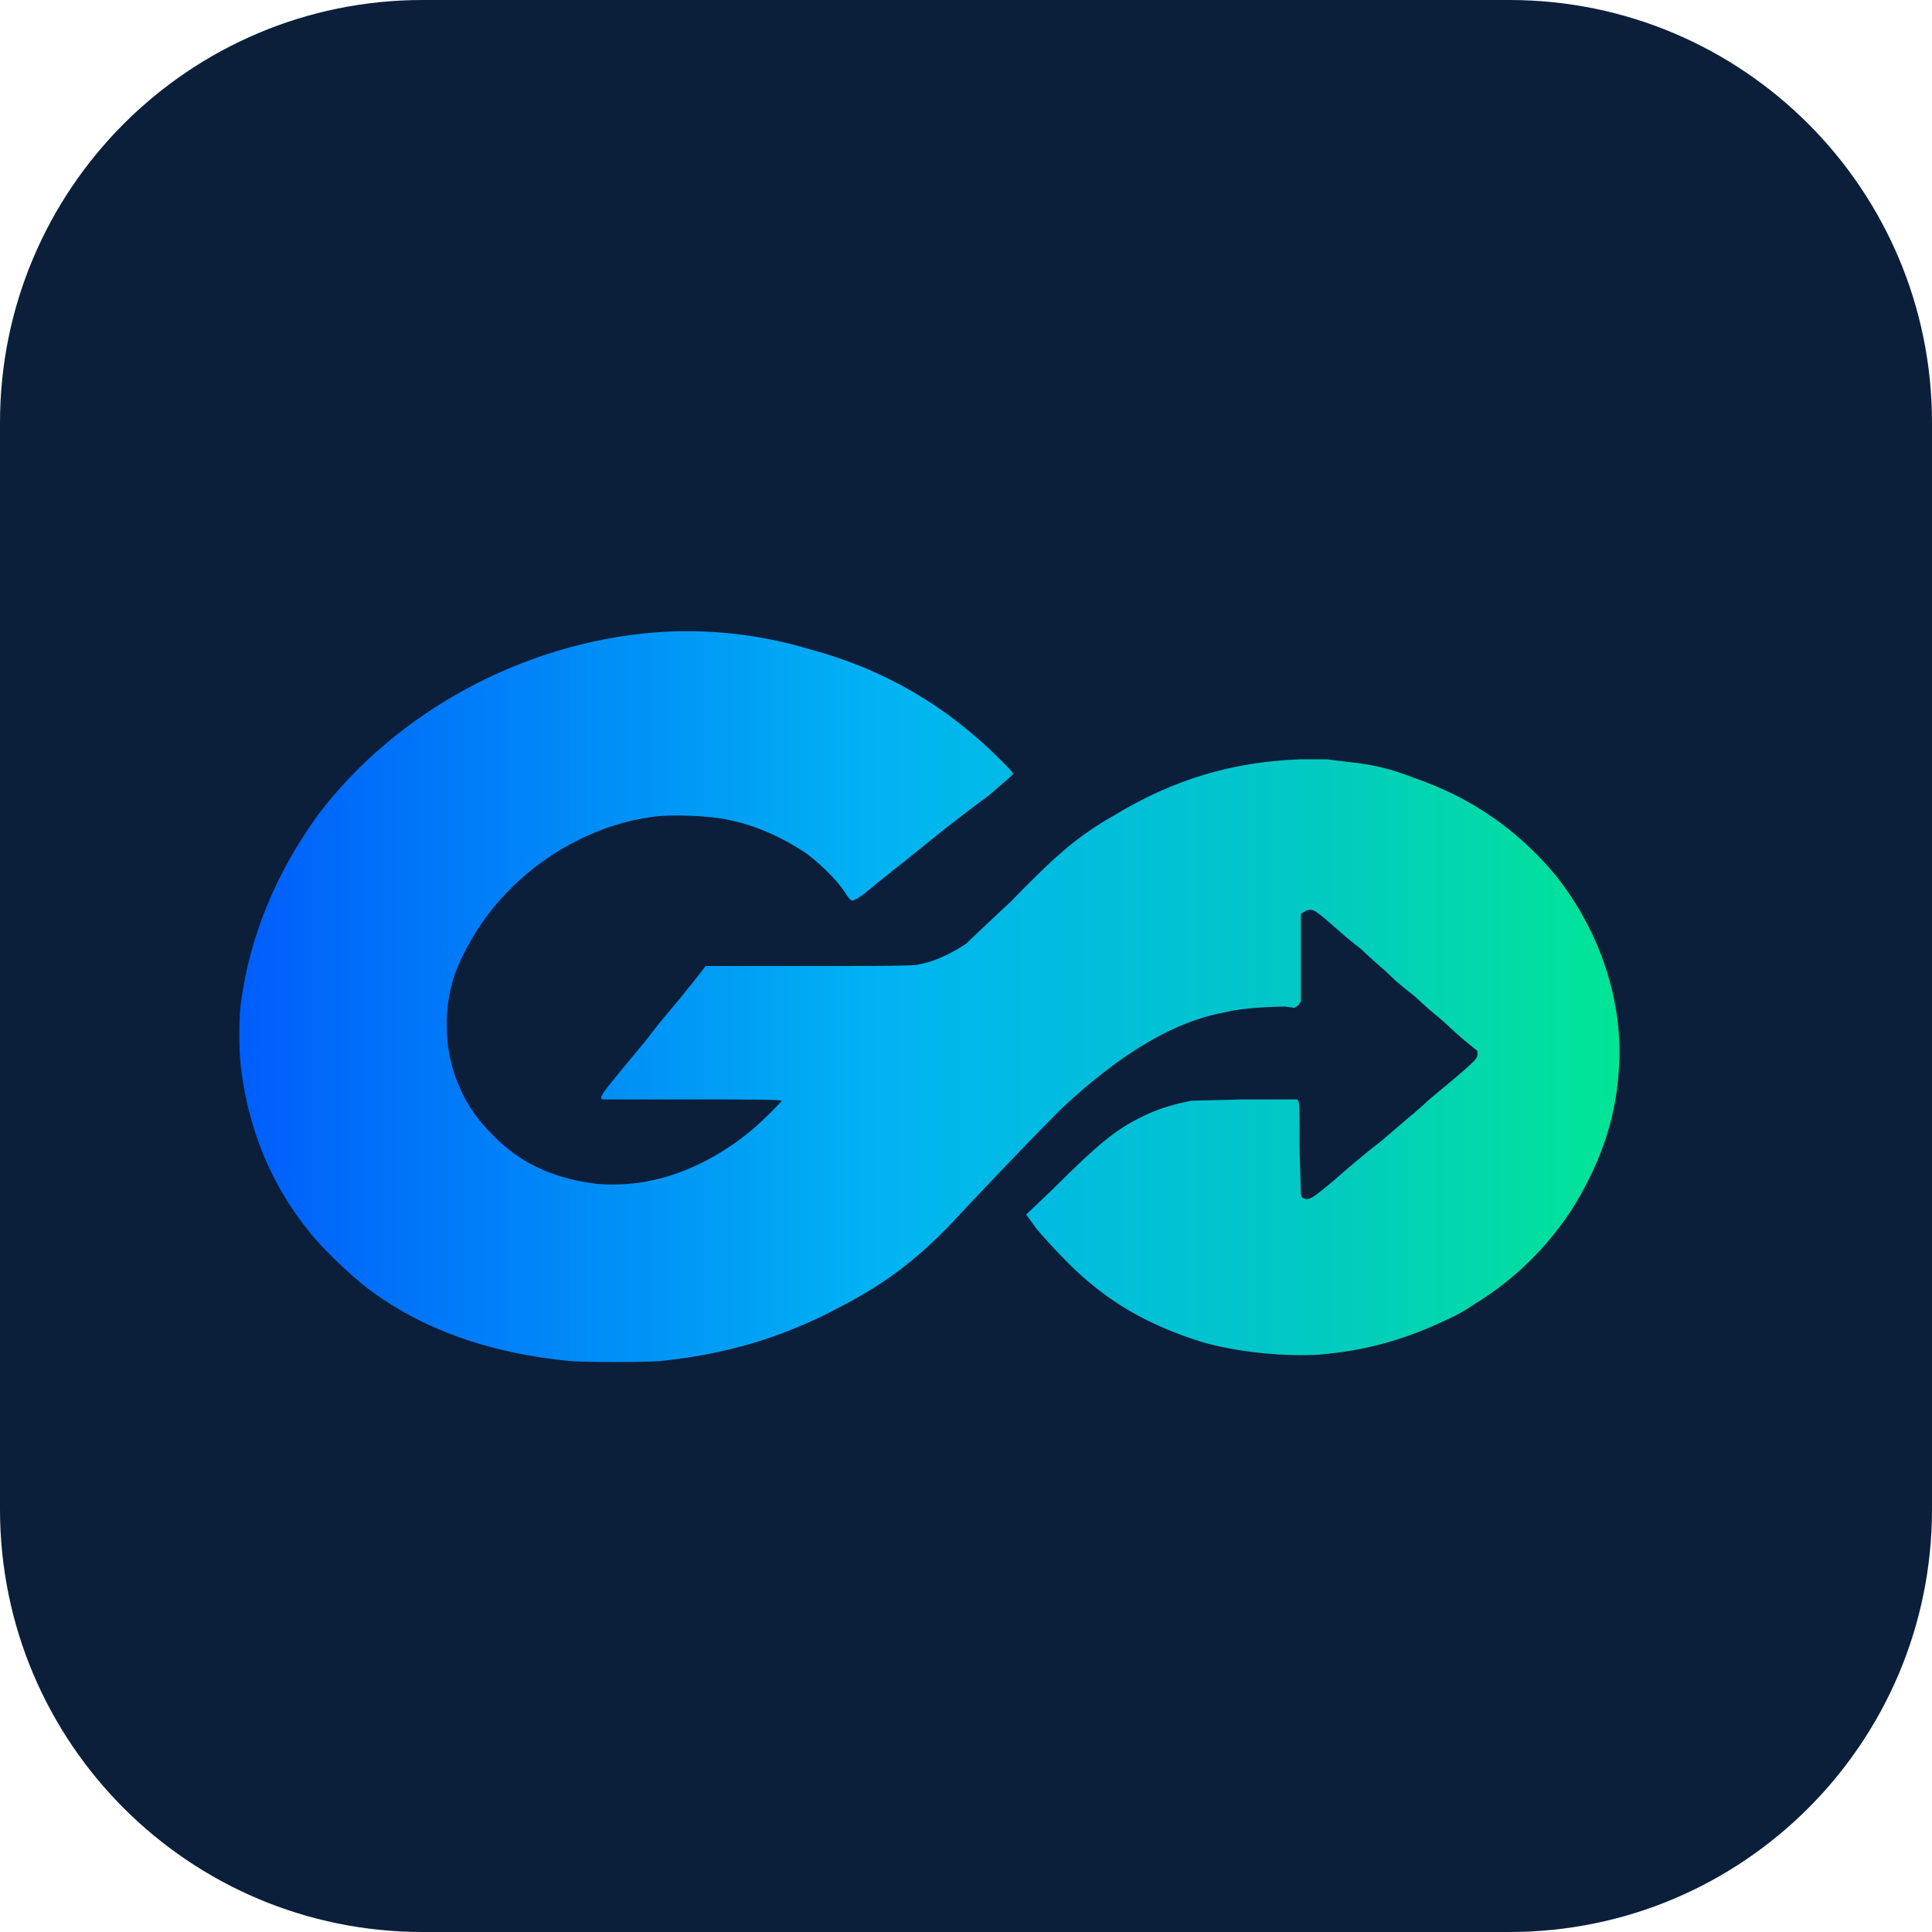
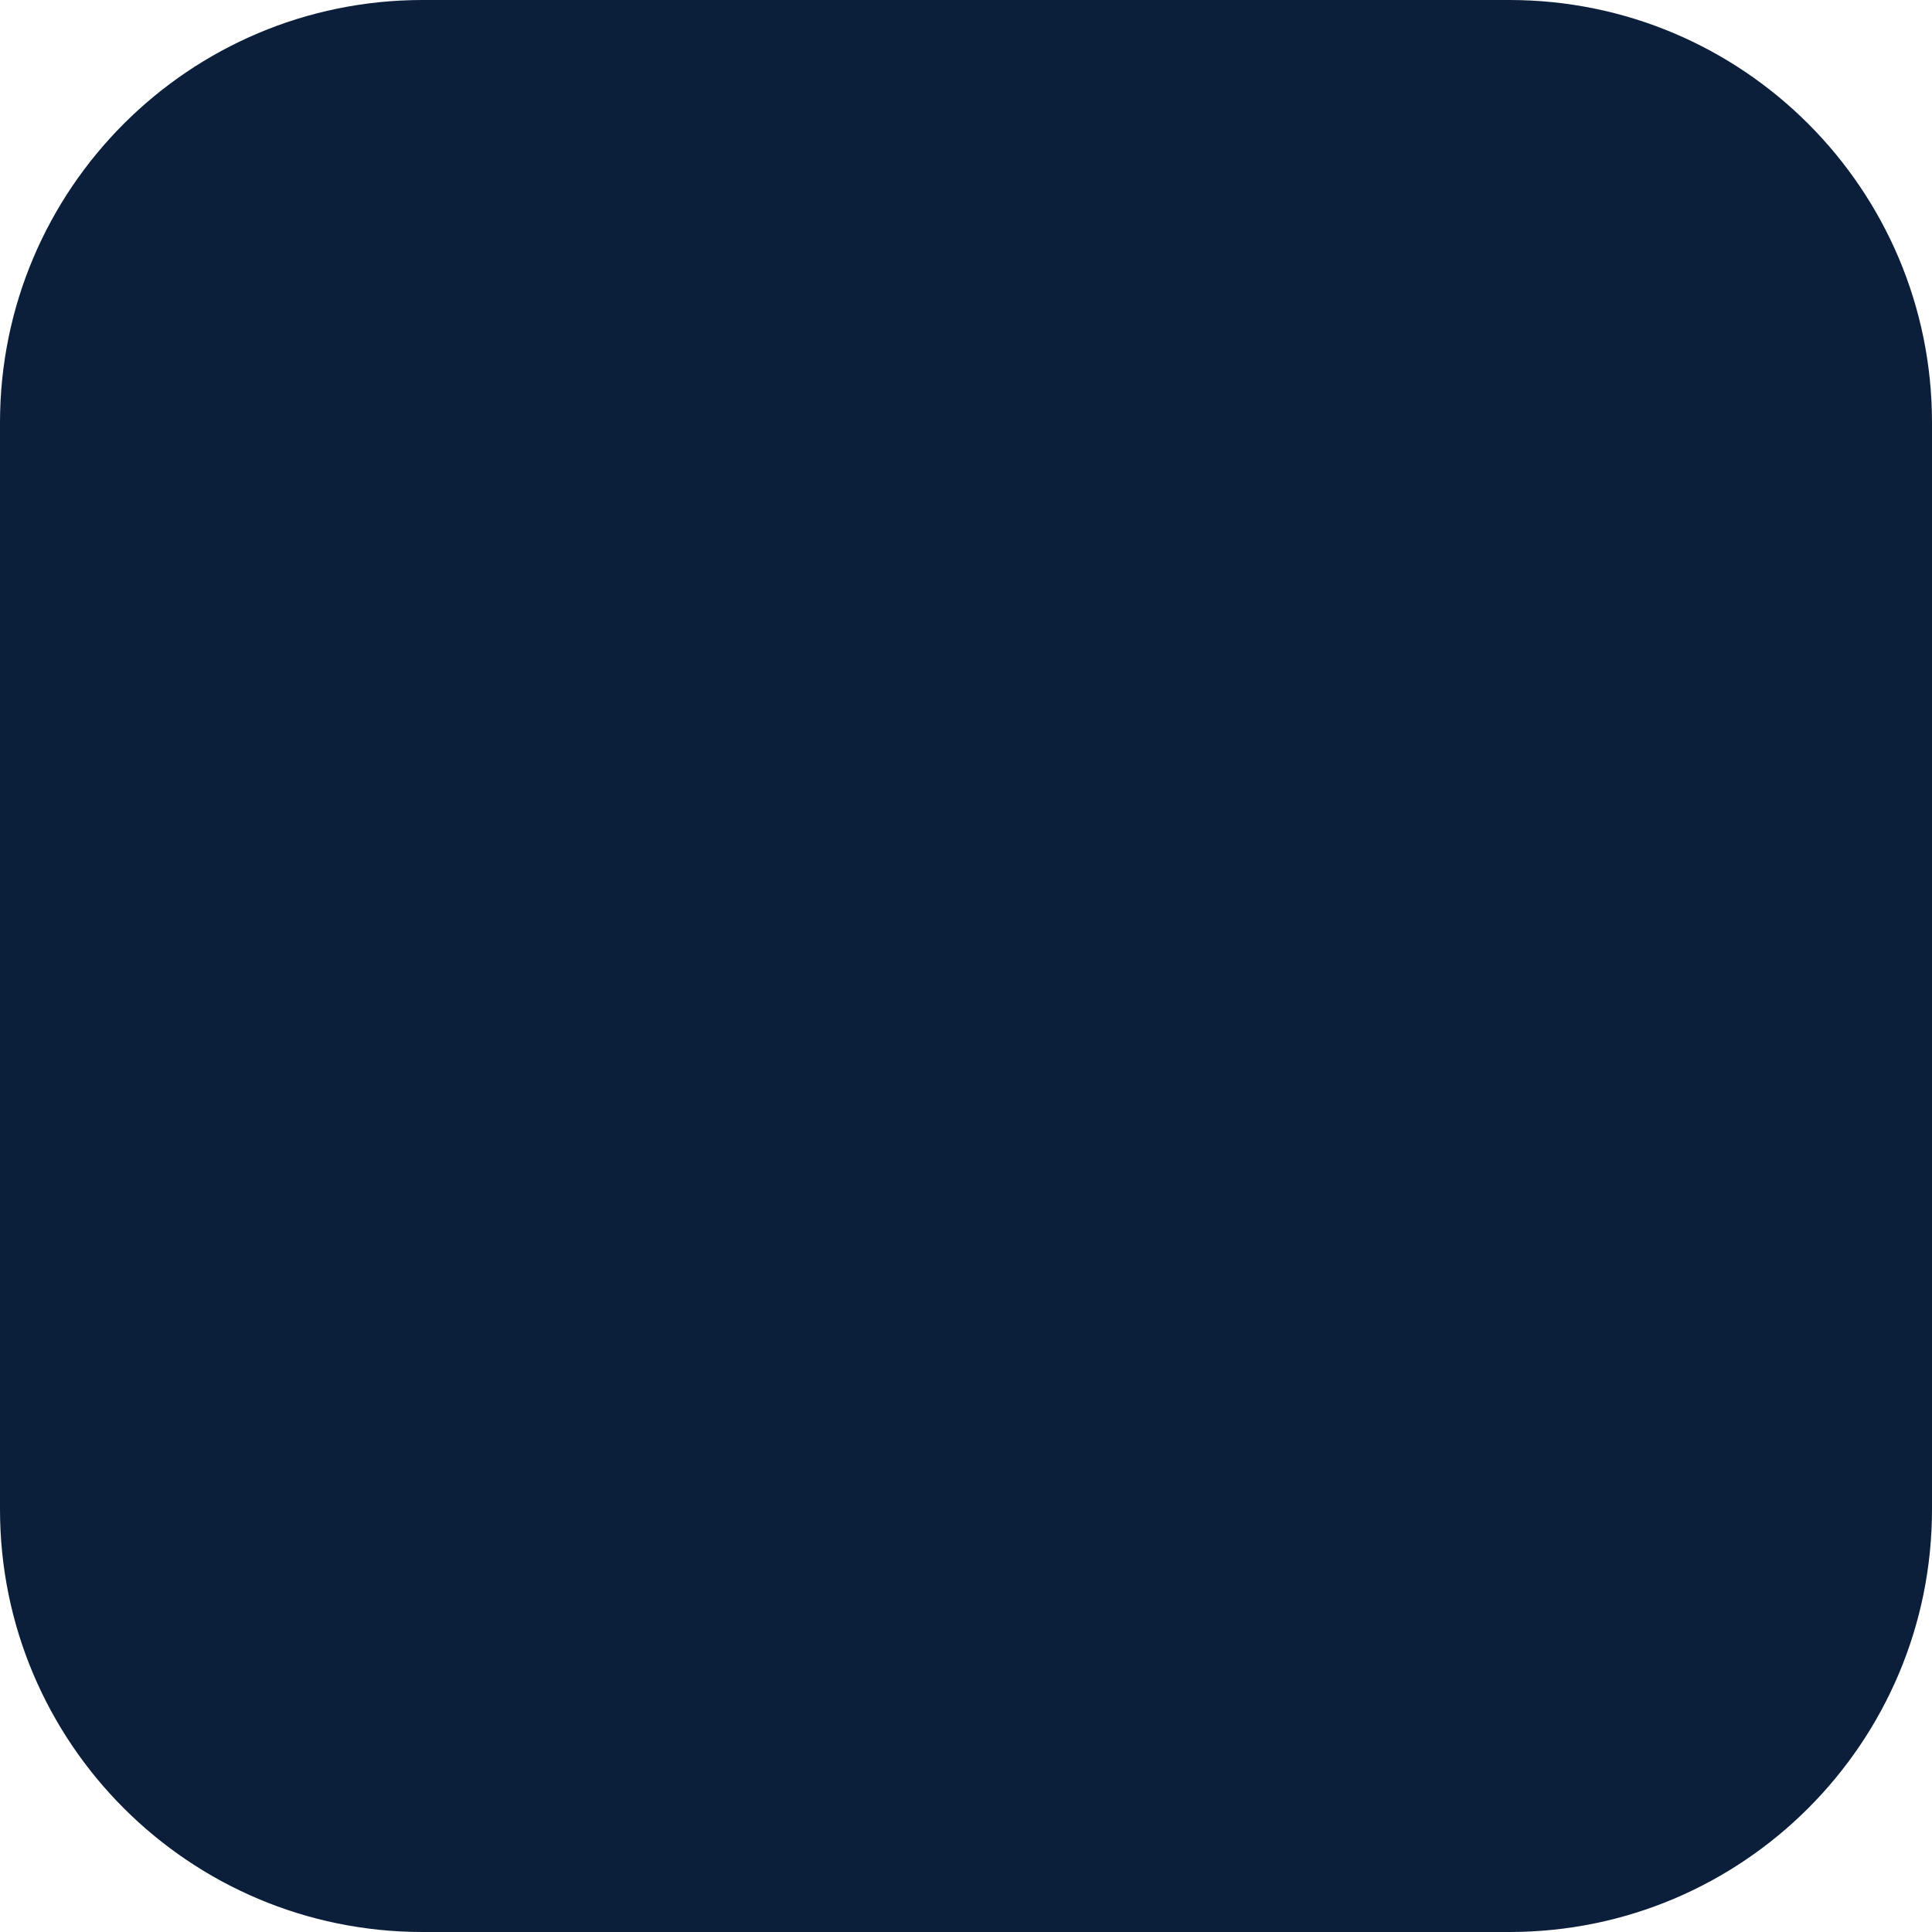
<svg xmlns="http://www.w3.org/2000/svg" viewBox="0 0 64 64" fill="none" aria-hidden="true">
  <rect width="64" height="64" rx="14" fill="#0B1F3B" />
  <defs>
-     <linearGradient id="goops-mark" x1="0" y1="315.0" x2="1200" y2="315.0" gradientUnits="userSpaceOnUse">
+     <linearGradient id="goops-mark" x1="0" y1="315" x2="1200" y2="315" gradientUnits="userSpaceOnUse">
      <stop offset="0" stop-color="#0056FC" />
      <stop offset="0.45" stop-color="#00B4F3" />
      <stop offset="0.7" stop-color="#01C7C7" />
      <stop offset="1" stop-color="#01F183" />
    </linearGradient>
+     <clipPath id="goops-clip">
+       <rect x="2.56" y="2.56" width="58.88" height="58.88" />
+     </clipPath>
  </defs>
-   <g transform="translate(6.000 45.650) scale(0.043333 -0.043333)">
+   <g clip-path="url(#goops-clip)" transform="translate(-7.029 61.440) scale(0.09346 -0.09346)">
    <path d="M362 570 c-100 -8 -197 -60 -257 -139 -32 -44 -52 -92 -59 -142 -2 -12 -2 -41 0 -54 6 -46 23 -87 51 -122 9 -12 32 -34 45 -44 42 -32 94 -50 155 -56 14 -1 56 -1 69 0 50 5 94 18 137 41 37 19 63 39 94 73 32 34 56 59 76 79 45 42 86 67 127 74 11 3 36 4 44 4 l7 -1 3 2 2 3 0 33 0 34 2 1 c1 1 3 2 5 2 3 0 5 -1 22 -16 1 -1 9 -8 17 -14 7 -7 18 -16 23 -21 5 -5 14 -12 19 -16 4 -4 12 -11 17 -15 5 -4 13 -12 19 -17 l11 -9 0 -3 c0 -3 -3 -6 -38 -35 -4 -4 -9 -8 -11 -10 -3 -2 -14 -12 -26 -22 -12 -9 -28 -23 -36 -30 -16 -13 -18 -15 -23 -12 l-1 2 -1 35 c0 26 0 36 -1 37 l-1 1 -41 0 -40 -1 -9 -2 c-12 -3 -20 -6 -30 -11 -18 -9 -31 -19 -66 -54 l-21 -20 8 -11 c5 -6 15 -17 24 -26 29 -29 60 -47 101 -60 26 -8 65 -12 92 -10 34 3 63 11 93 25 11 5 15 7 27 15 34 21 64 53 82 88 15 28 24 57 26 89 4 52 -14 106 -48 149 -29 35 -65 60 -109 75 -18 7 -31 10 -50 12 l-16 2 -21 0 c-51 -2 -96 -15 -142 -43 -28 -16 -44 -30 -79 -66 -15 -14 -31 -29 -34 -32 -12 -8 -25 -14 -37 -16 -4 -1 -36 -1 -84 -1 l-78 0 -7 -9 c-3 -4 -9 -11 -12 -15 -10 -12 -17 -20 -26 -32 -5 -6 -14 -17 -19 -23 -14 -17 -16 -20 -16 -22 l1 -1 68 0 c38 0 69 0 69 -1 0 -1 -18 -19 -26 -25 -21 -17 -48 -31 -74 -36 -11 -3 -34 -4 -45 -2 -30 4 -56 16 -76 37 -15 15 -23 29 -29 46 -5 16 -6 26 -6 42 1 21 5 36 16 56 18 34 48 63 84 81 18 9 36 15 57 18 14 2 43 1 57 -2 21 -4 41 -13 58 -24 11 -7 26 -22 32 -31 3 -5 5 -7 6 -7 2 0 8 4 15 10 7 6 14 11 16 13 4 3 14 11 40 32 18 14 26 20 33 25 9 8 19 16 19 17 0 1 -5 6 -10 11 -41 41 -89 69 -145 84 -40 12 -80 16 -119 13z" fill="url(#goops-mark)" />
  </g>
</svg>
